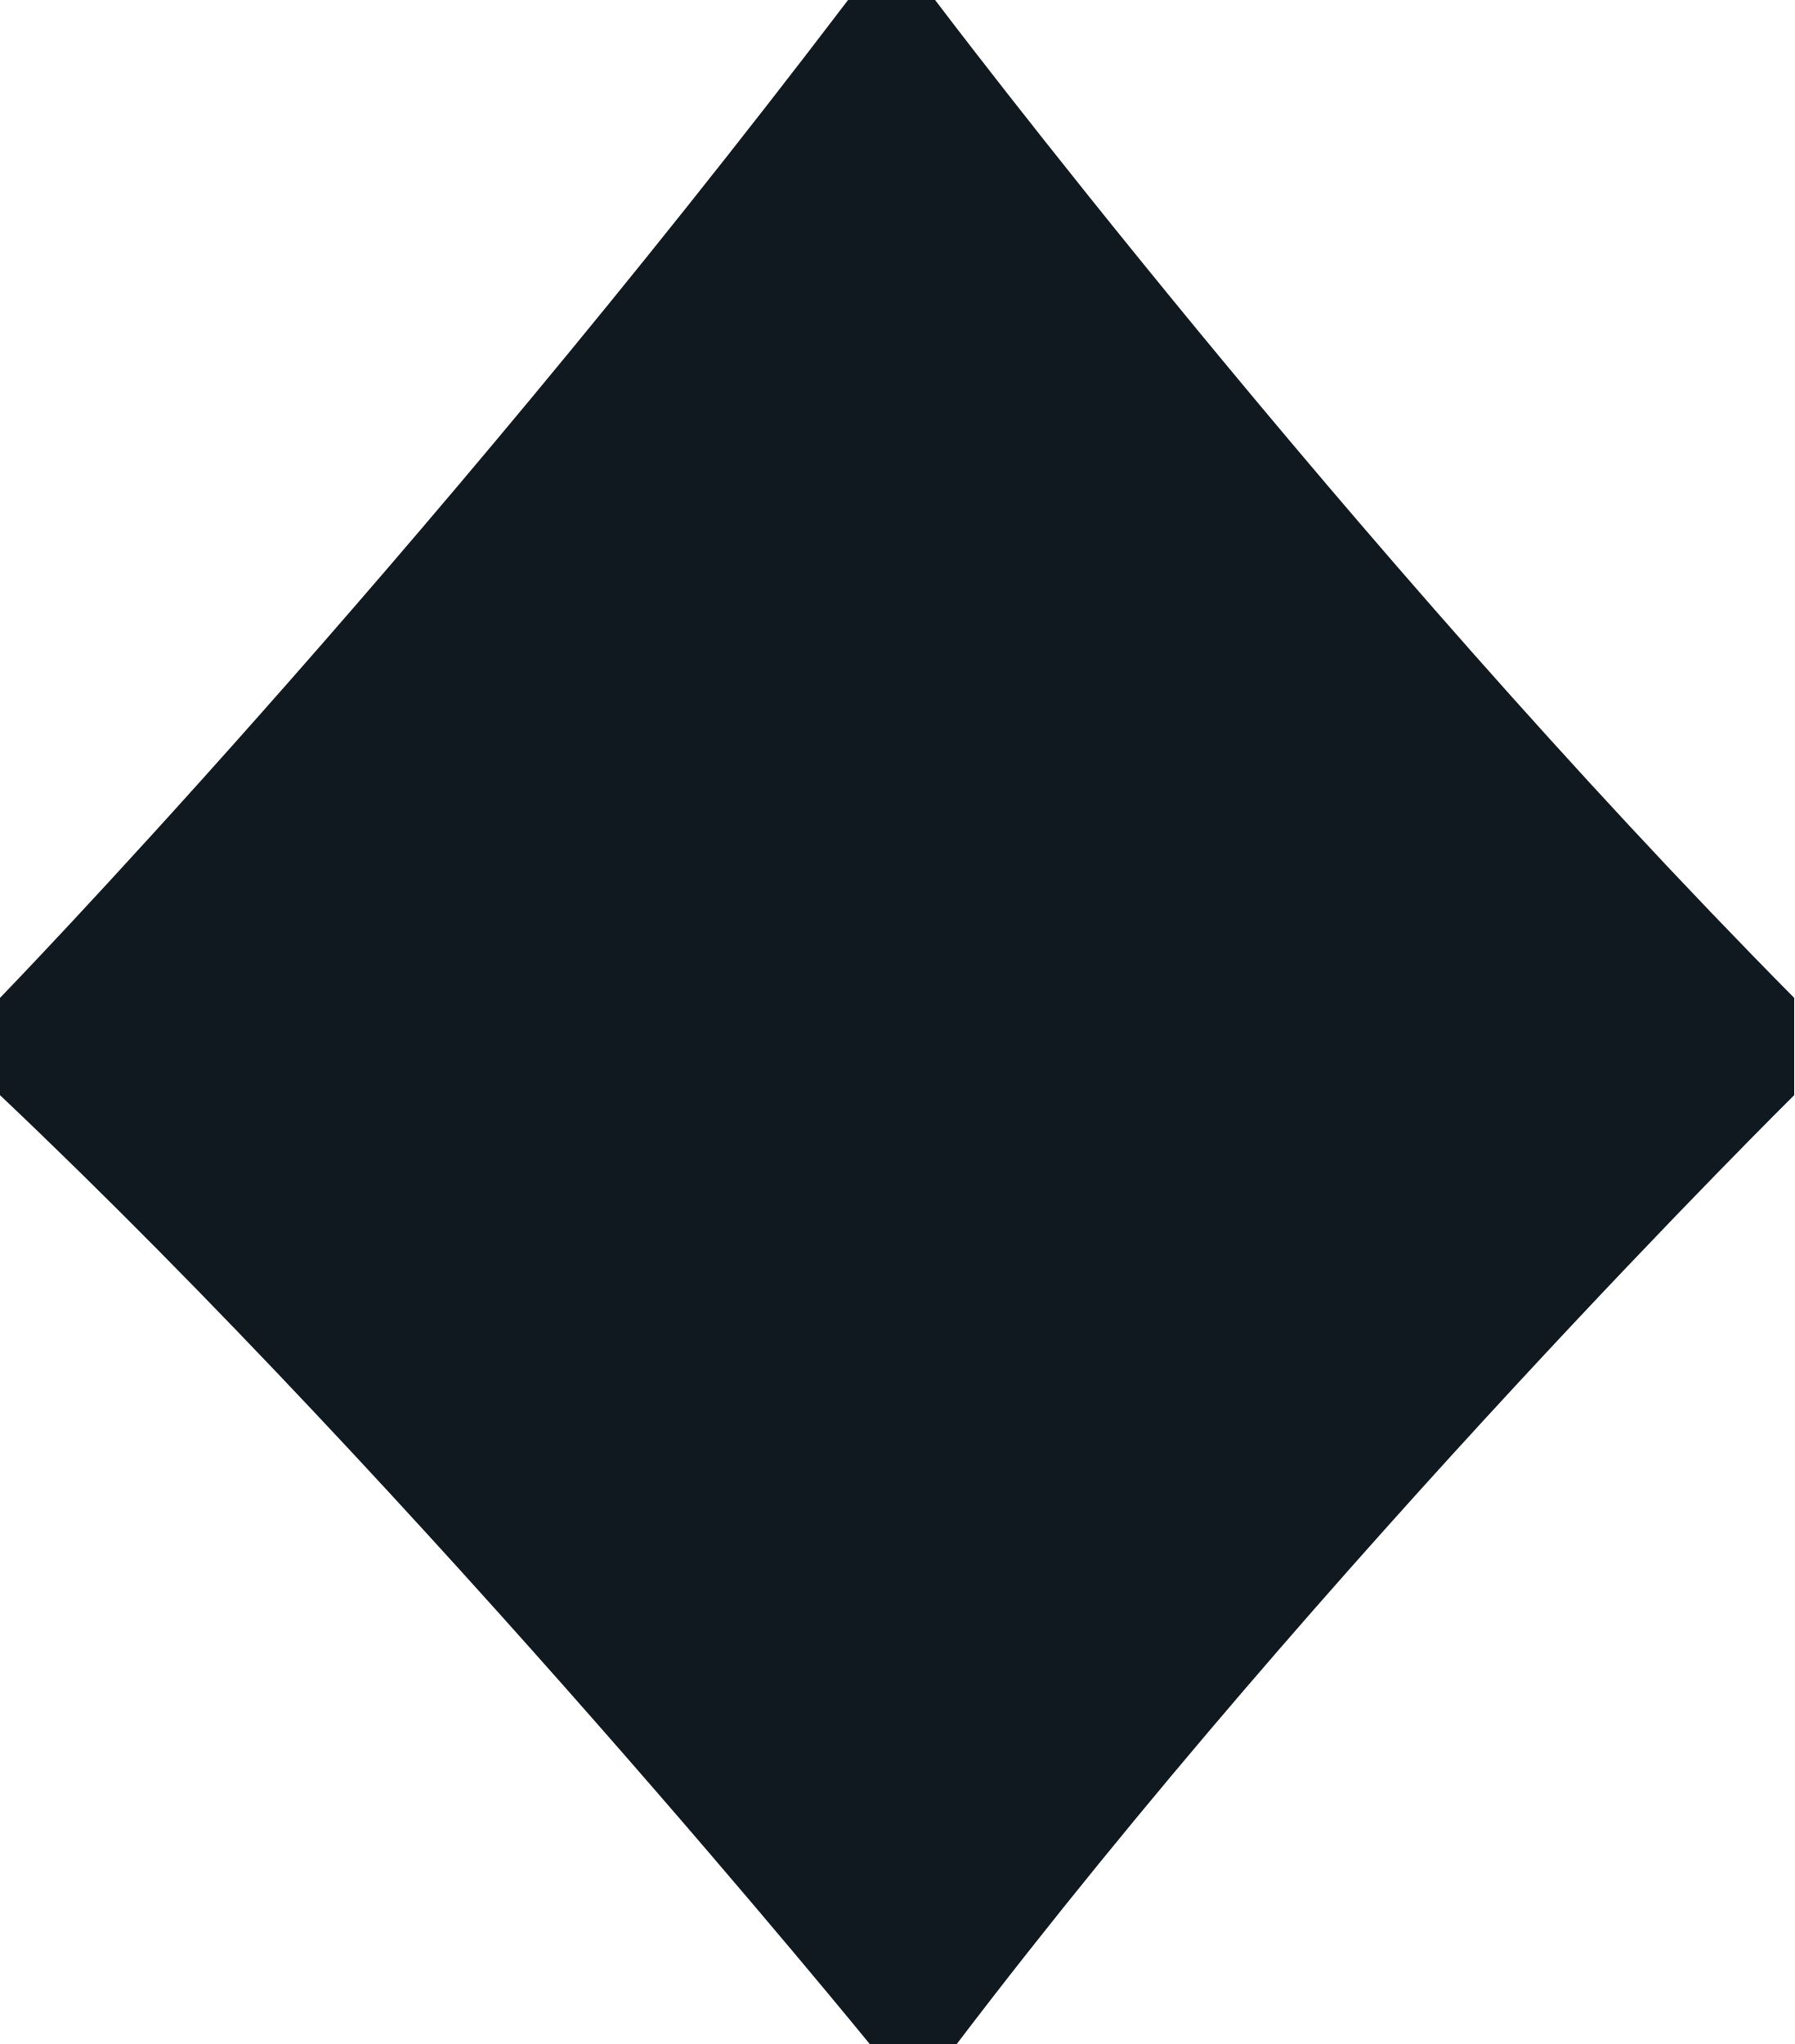
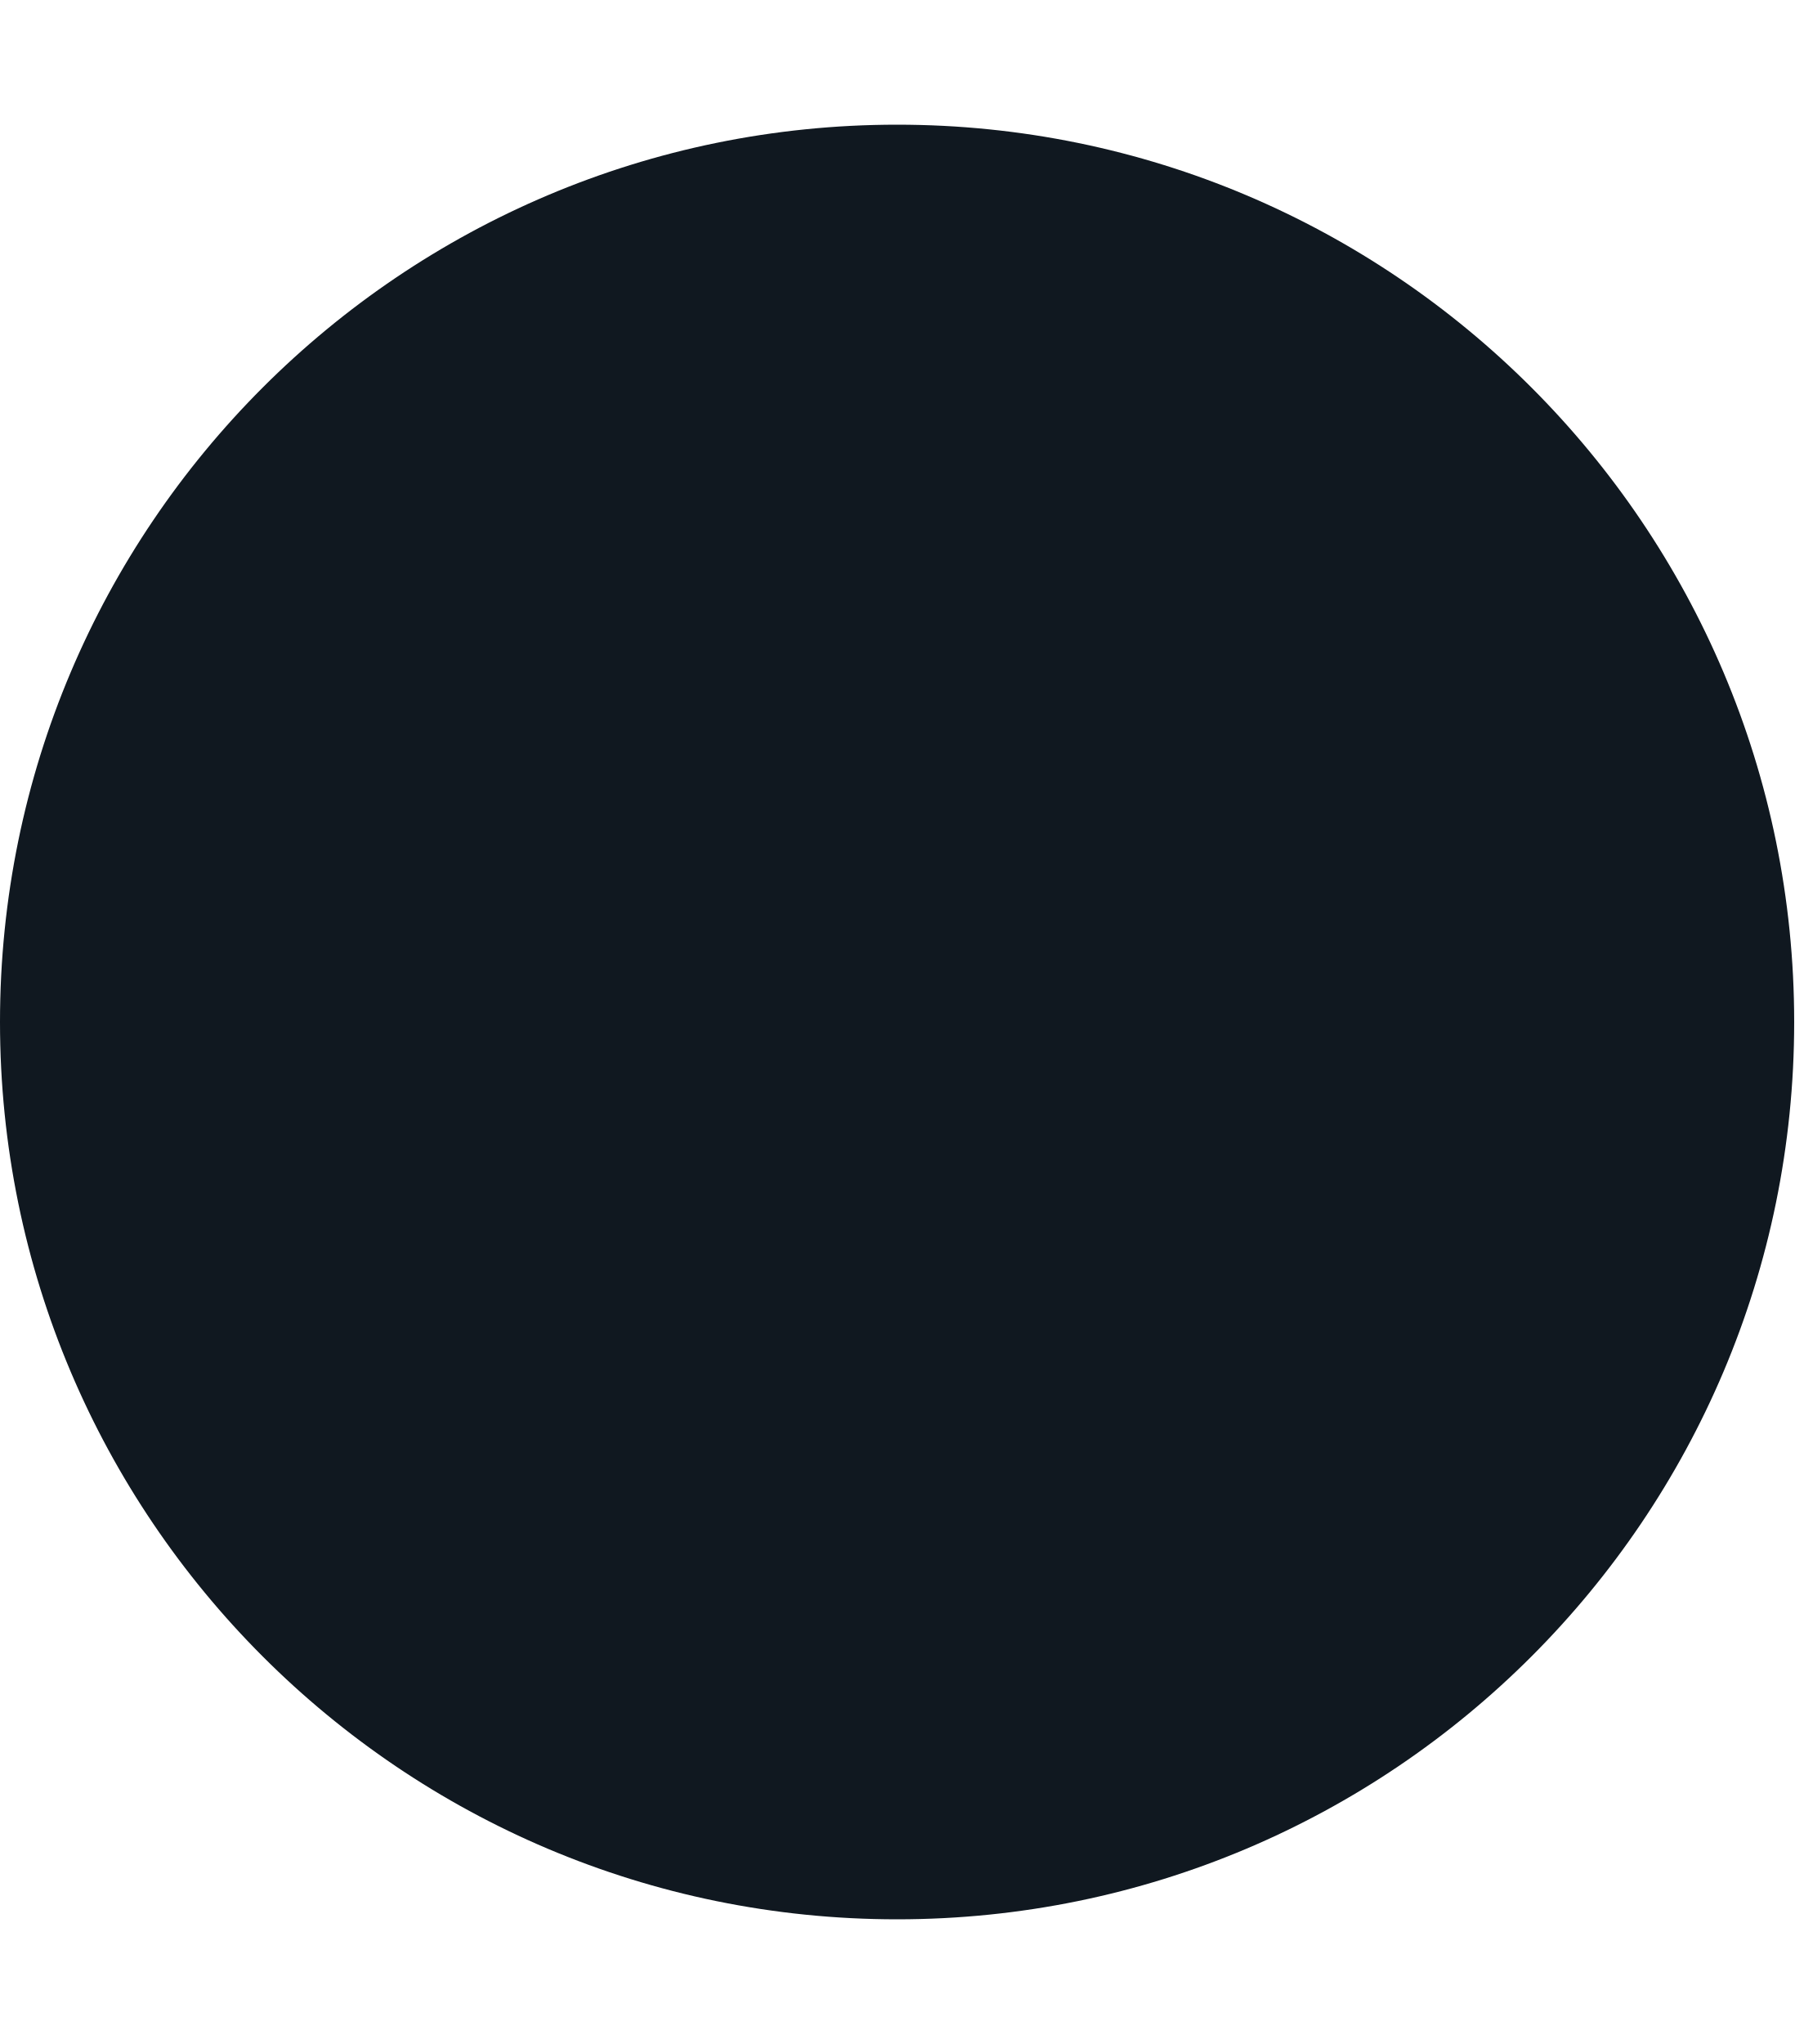
<svg xmlns="http://www.w3.org/2000/svg" id="icon" viewBox="0 0 43.9 50">
  <defs>
    <style>
      .cls-1 {
        fill: #101820;
      }
    </style>
  </defs>
-   <path class="cls-1" d="M23.41,50h-2.13S10.38,36.61,0,26.79v-2.38S10.11,13.99,20.75,0h2.13s10.11,13.39,21.02,24.41v2.38s-11.44,11.31-20.49,23.21Z" />
+   <circle class="cls-1" cx="21.95" cy="25" r="21.95" />
</svg>
